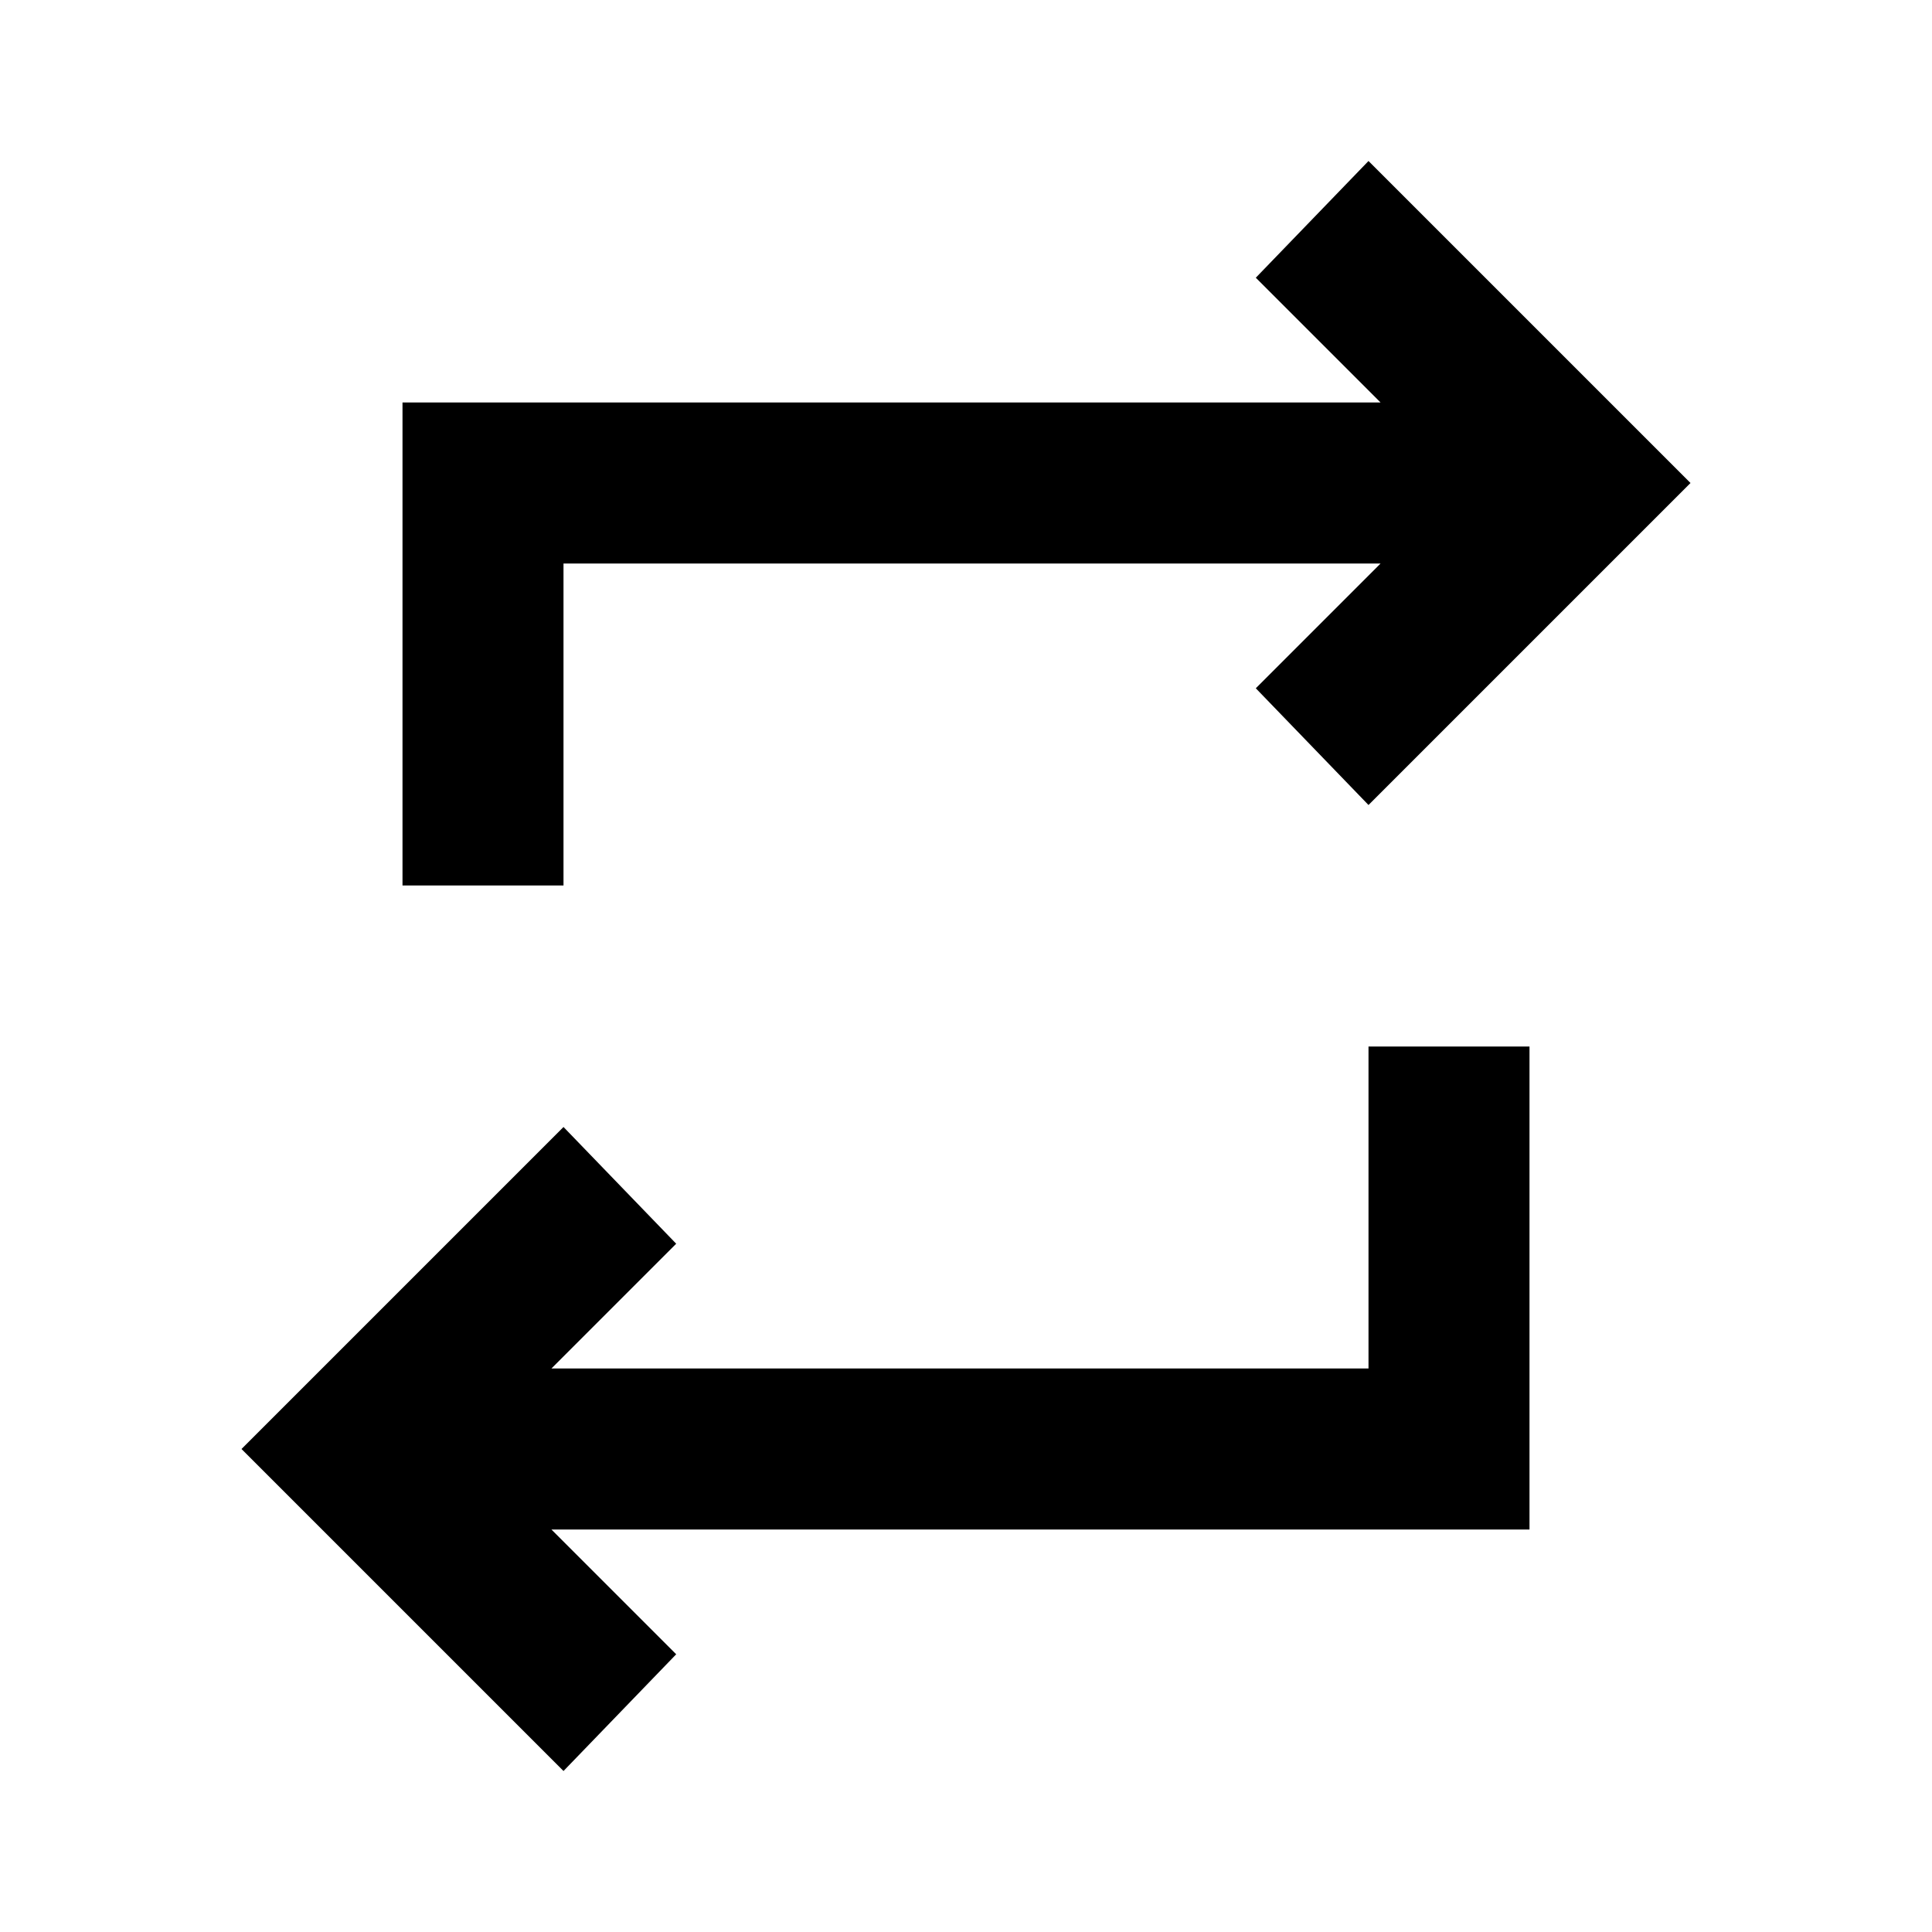
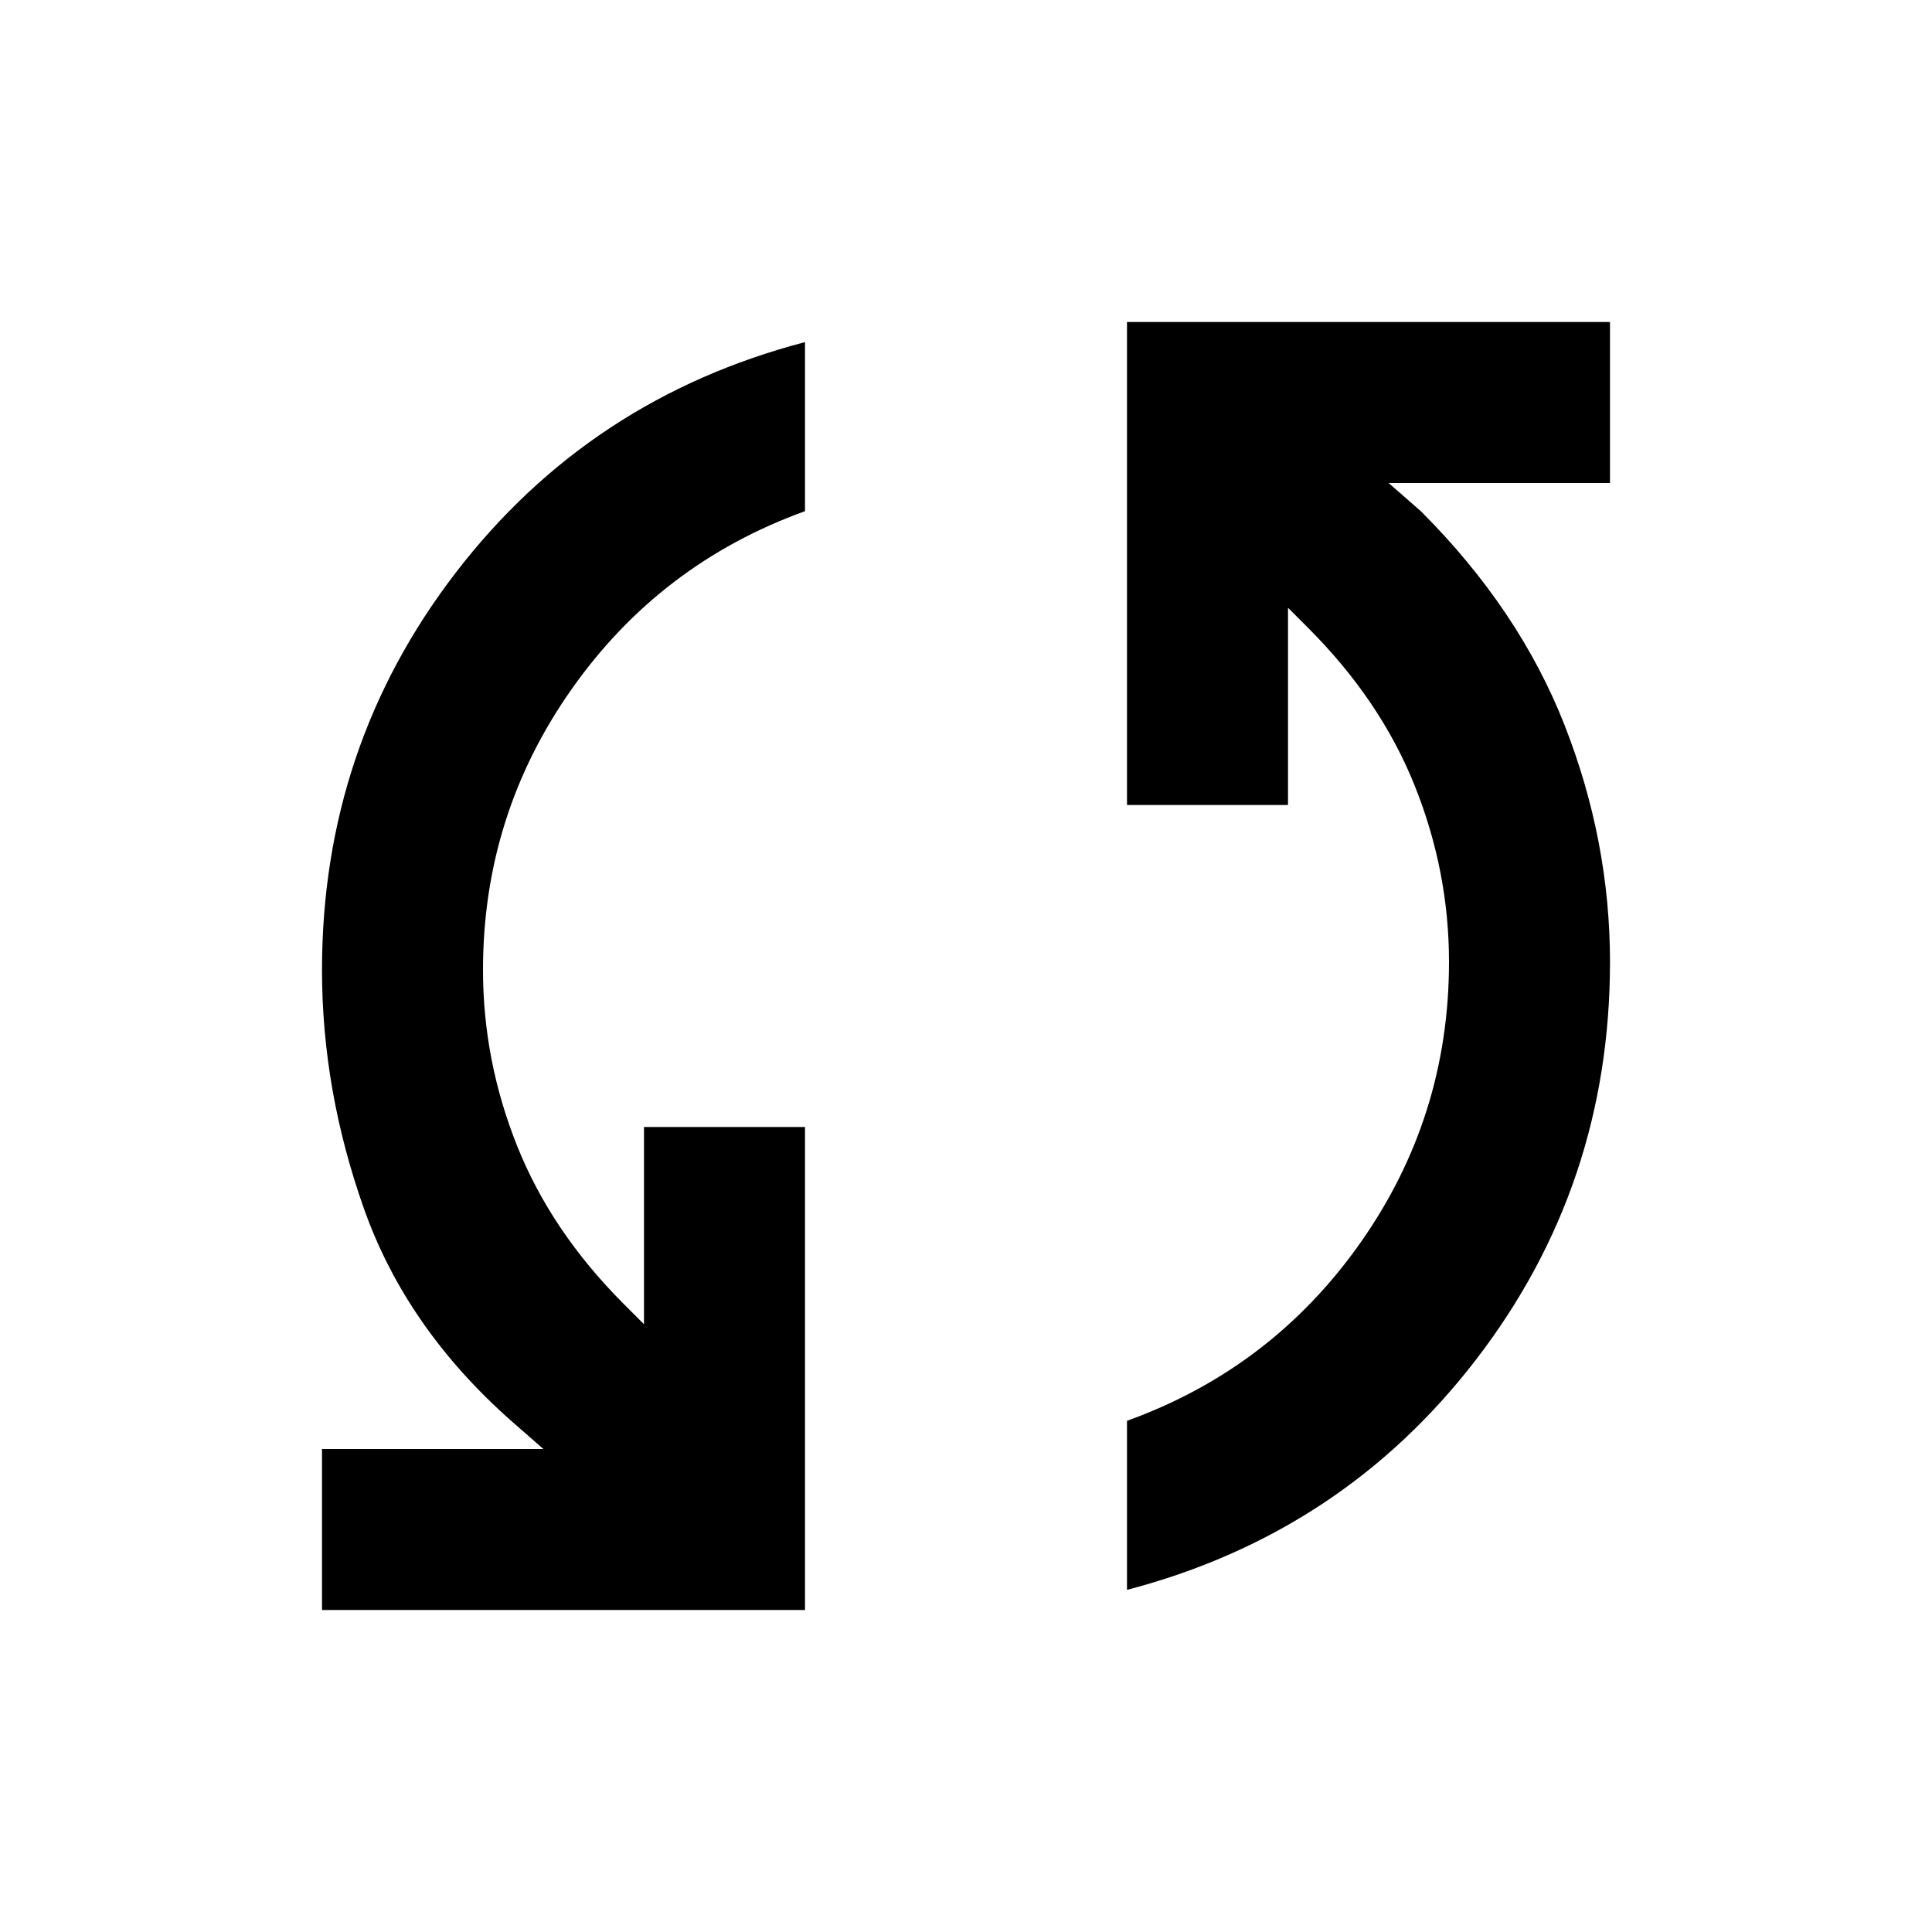
<svg xmlns="http://www.w3.org/2000/svg" height="24px" viewBox="0 -960 960 960" width="24px" fill="#000000">
-   <path d="M280-80 120-240l160-160 56 58-62 62h406v-160h80v240H274l62 62-56 58Zm-80-440v-240h486l-62-62 56-58 160 160-160 160-56-58 62-62H280v160h-80Z" />
+   <path d="M160-160v-80h110l-16-14q-52-46-73-105t-21-119q0-111 66.5-197.5T400-790v84q-72 26-116 88.5T240-478q0 45 17 87.5t53 78.5l10 10v-98h80v240H160Zm400-10v-84q72-26 116-88.5T720-482q0-45-17-87.5T650-648l-10-10v98h-80v-240h240v80H690l16 14q49 49 71.5 106.5T800-482q0 111-66.5 197.5T560-170Z" />
</svg>
